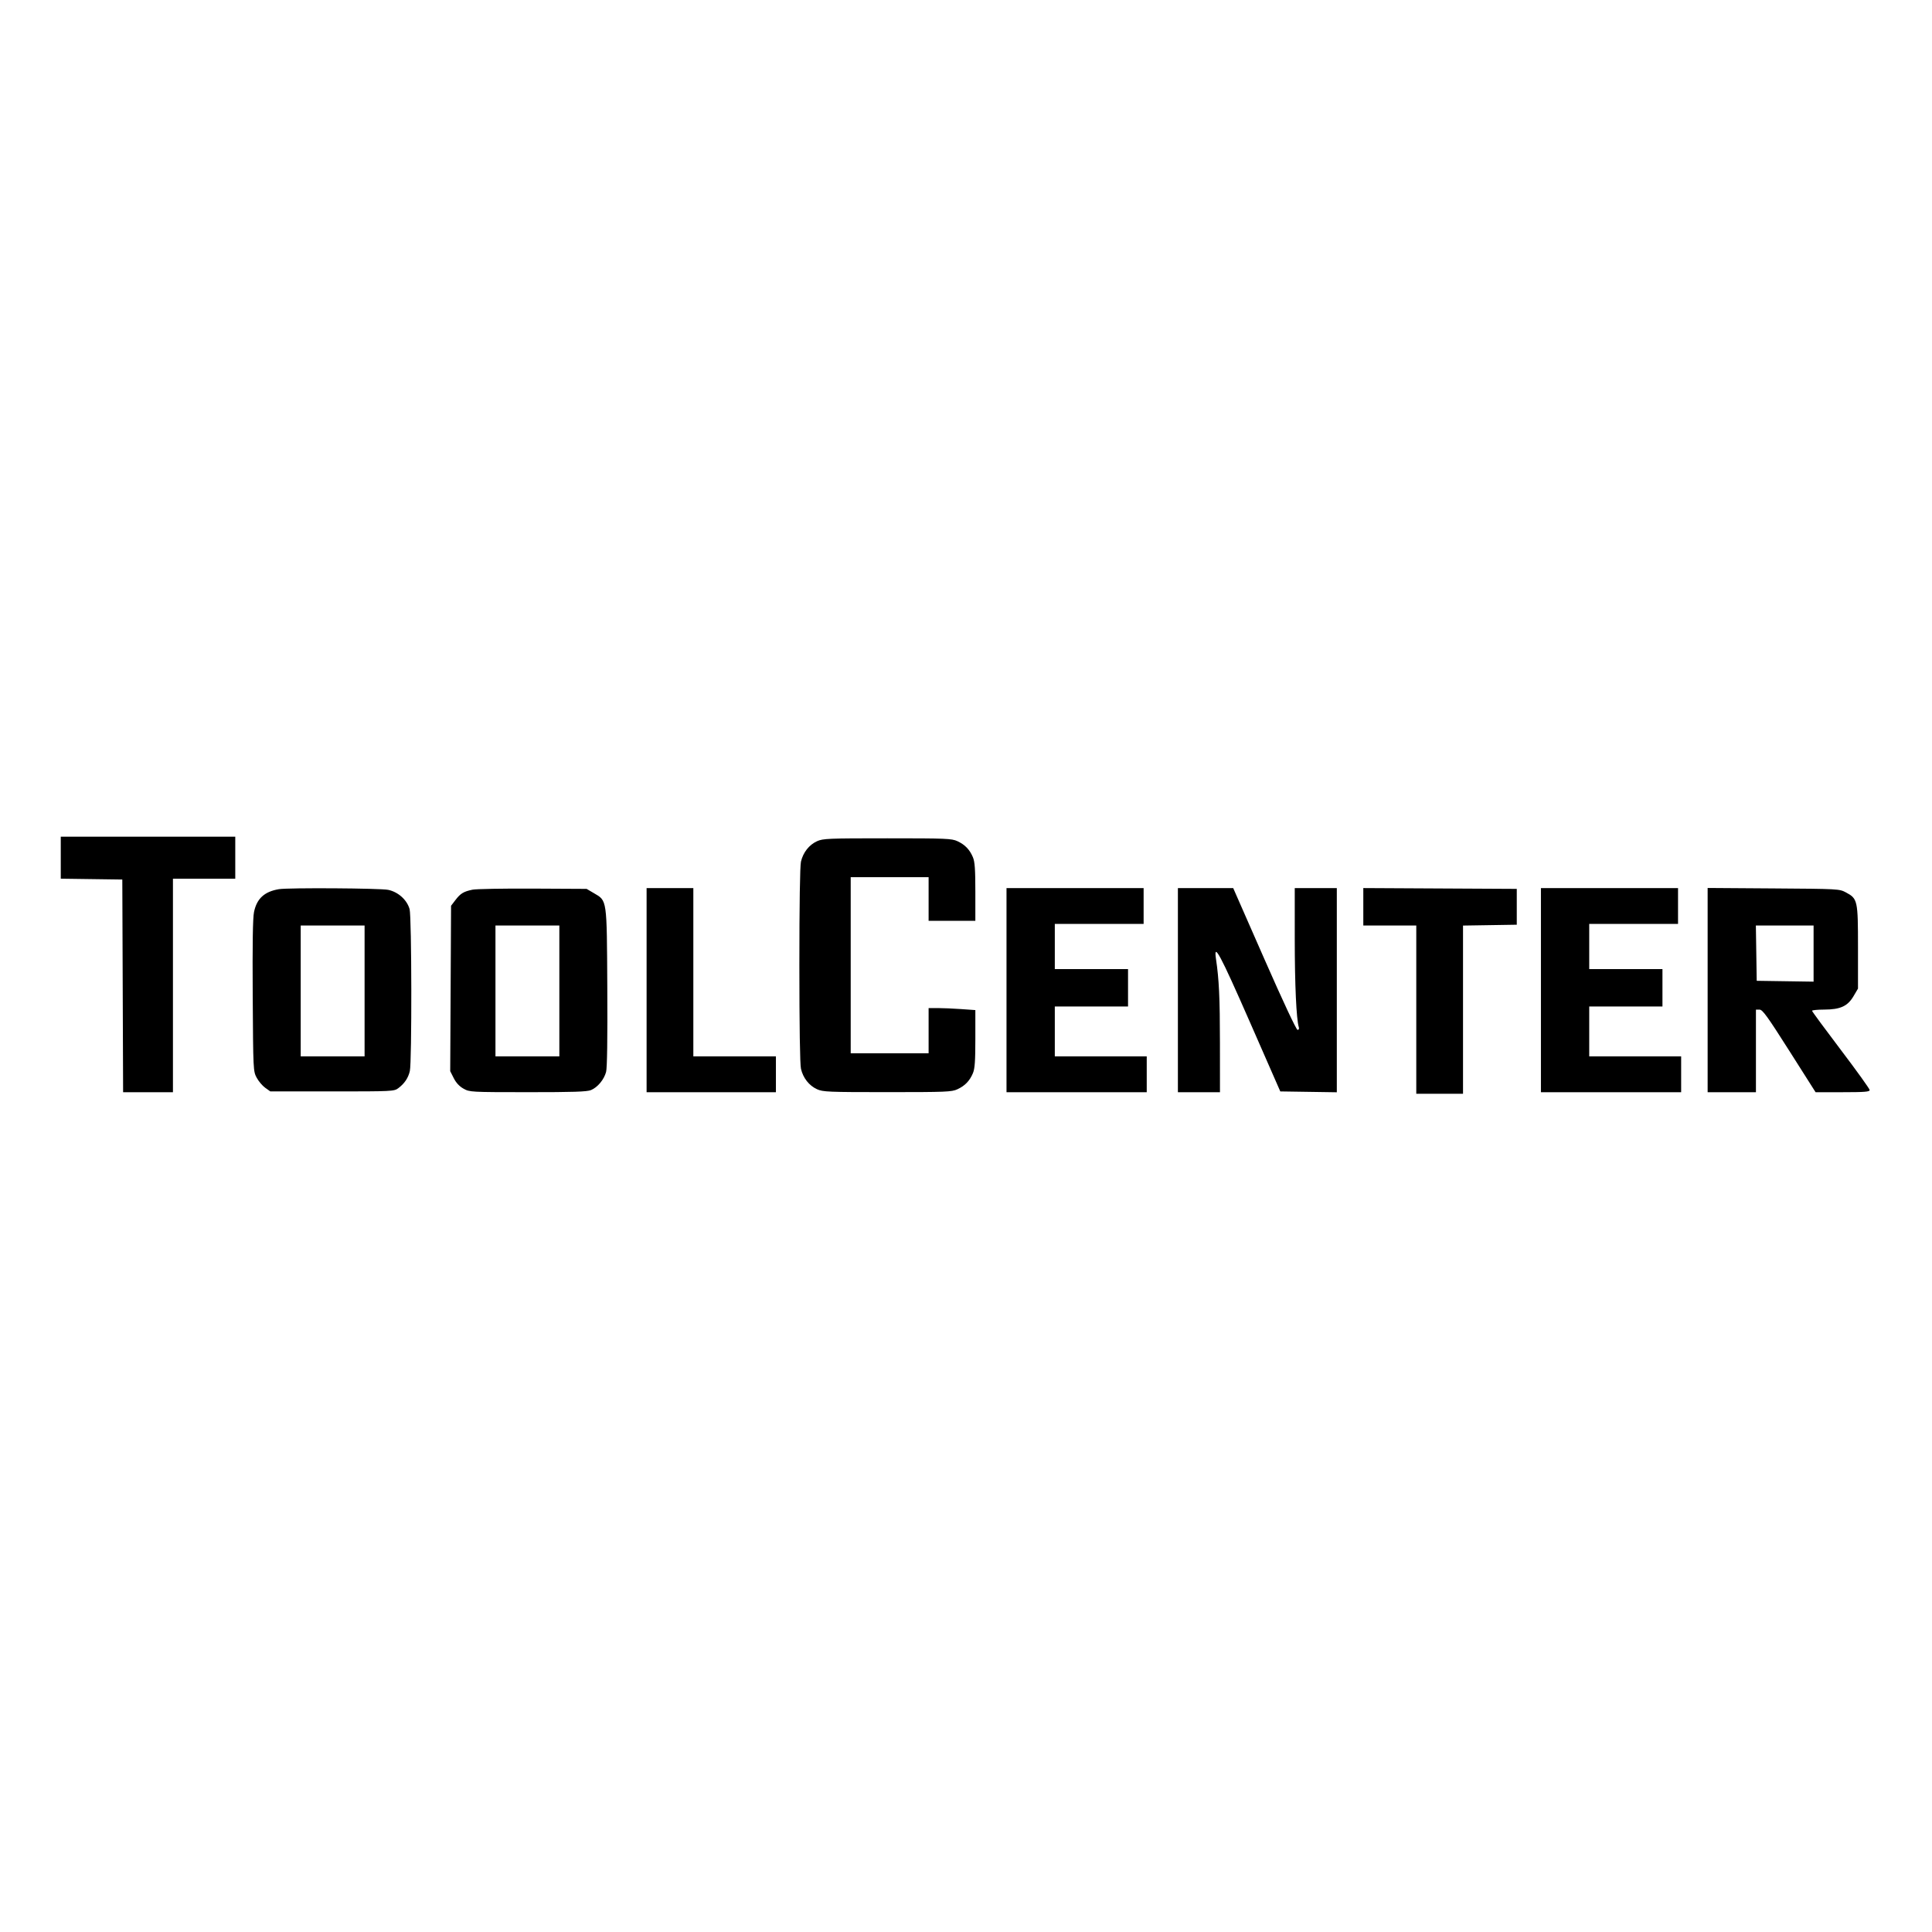
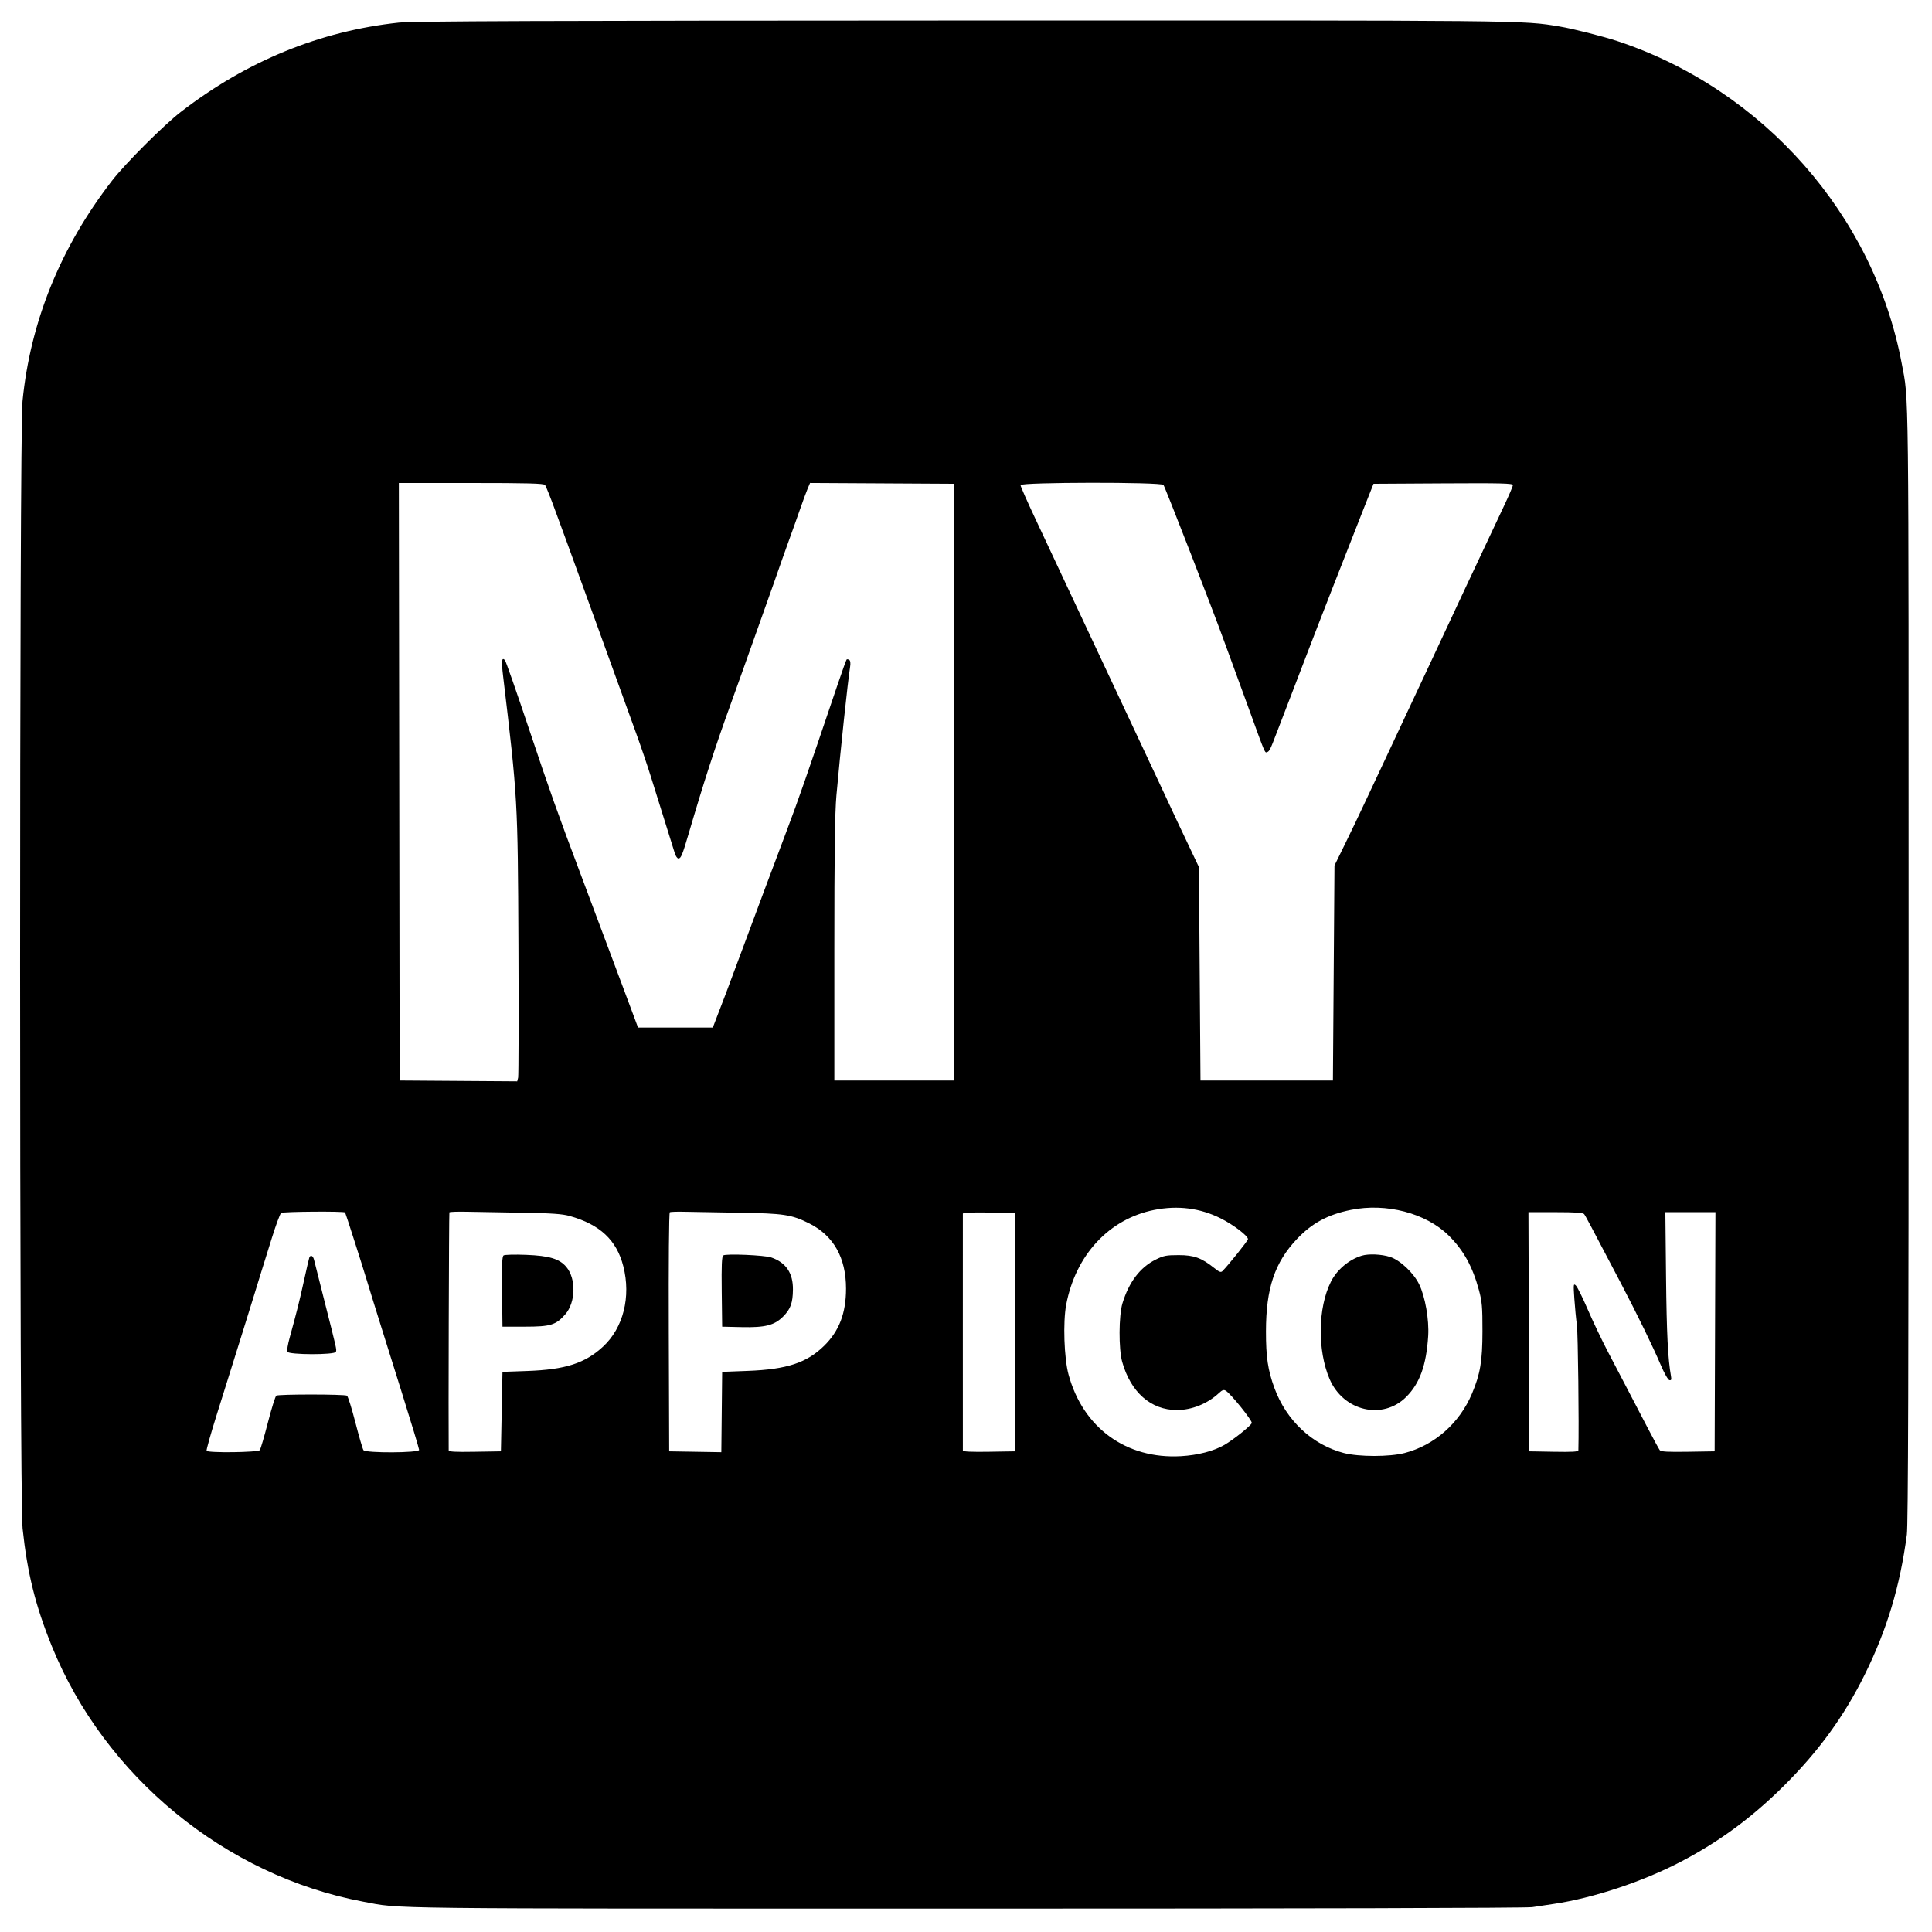
<svg xmlns="http://www.w3.org/2000/svg" width="1240" height="1240">
-   <path d="M39 550.479v13.479l19.75.271 19.75.271.257 68.25.257 68.25H111V564h40v-27H39v13.479m485.384-10.566c-5.089 2.311-8.946 7.217-10.303 13.107-.65 2.823-1.032 27.415-1.032 66.48 0 39.065.382 63.657 1.032 66.48 1.357 5.89 5.214 10.796 10.303 13.107 3.806 1.728 7.207 1.869 45.116 1.869 37.75 0 41.317-.146 45-1.846 4.841-2.234 7.888-5.4 9.952-10.342 1.207-2.887 1.548-7.757 1.548-22.086v-18.383l-9.154-.649c-5.034-.358-11.784-.65-15-.65H596v29h-50V563h50v28h30v-18.532c0-14.465-.34-19.345-1.548-22.236-2.064-4.942-5.111-8.108-9.952-10.342-3.683-1.7-7.25-1.846-45-1.846-37.909 0-41.31.141-45.116 1.869M179 570.692c-9.302 1.561-14.18 6.04-15.97 14.663-.784 3.777-1.042 20.472-.833 53.81.3 47.78.329 48.383 2.53 52.501 1.225 2.291 3.7 5.216 5.5 6.5l3.273 2.334h39.677c38.513 0 39.757-.06 42.438-2.062 3.988-2.978 6.389-6.538 7.428-11.015 1.348-5.814 1.206-98.985-.158-103.9-1.649-5.939-7.251-11.01-13.684-12.388-5.026-1.077-64.201-1.45-70.201-.443m124.297.323c-5.738 1.18-7.747 2.398-11.006 6.67l-2.791 3.658-.272 53.078-.272 53.079 2.272 4.496c1.502 2.972 3.627 5.254 6.272 6.733 3.941 2.205 4.554 2.238 41.282 2.255 29.255.012 37.985-.278 40.547-1.348 4.237-1.77 8.346-6.715 9.672-11.638.689-2.562.957-21.254.776-54.204-.316-57.422-.044-55.515-8.657-60.578l-4.62-2.716-34.5-.175c-18.975-.096-36.392.214-38.703.69M415 635.5V701h83v-23h-53V570h-30v65.5m231 0V701h90v-23h-59v-32h47v-24h-47v-29h57v-23h-88v65.5m110 0V701h27l-.018-31.75c-.016-28.831-.575-40.682-2.533-53.745-1.673-11.154 2.619-3.176 21.66 40.262l19.609 44.733 18.141.273 18.141.272V570h-27l.001 32.75c.001 29.128 1.023 51.395 2.595 56.5.326 1.059.014 1.75-.789 1.75-.792 0-9.399-18.37-21.318-45.498L791.5 570.004l-17.75-.002L756 570v65.5m119-53.509V594h34v108h30V594.047l17.25-.273 17.25-.274v-23l-49.25-.259-49.25-.26v12.01M989 635.5V701h90v-23h-59v-32h47v-24h-47v-29h57v-23h-88v65.5m107-.041V701h31v-53h2.314c1.938 0 5.053 4.313 19.139 26.5l16.824 26.5h17.362c14.038 0 17.361-.262 17.361-1.371 0-.754-8.32-12.341-18.488-25.75-10.168-13.408-18.493-24.716-18.5-25.129-.007-.413 3.475-.76 7.738-.772 10.424-.03 15.101-2.166 18.904-8.636l2.846-4.842V608c0-30.165-.231-31.212-7.771-35.24-4.172-2.23-4.799-2.264-46.479-2.551l-42.25-.291v65.541M193 636v42h41v-84h-41v42m125 0v42h41v-84h-41v42m809.227-24.25l.273 17.75 18.25.273 18.25.272V594h-37.046l.273 17.75" fill="undefined" fill-rule="evenodd" />
+   <path d="M256 14.502c-50.657 5.41-97.732 24.698-140 57.359-10.941 8.454-35.685 33.198-44.139 44.139-33.039 42.756-52.38 90.418-57.42 141.5-2.098 21.256-2.05 703.697.05 723.5 3.036 28.629 8.23 49.547 18.747 75.5 33.923 83.714 111.465 147.381 199.762 164.019 25.082 4.726 3.978 4.481 386.344 4.481 217.194 0 360.384-.368 364.074-.935a2720.93 2720.93 0 0113.582-2.043c25.542-3.771 57.436-14.361 82-27.227 24.507-12.835 45.302-28.14 65.616-48.292 22.581-22.399 38.974-44.929 52.303-71.881 14.205-28.724 22.562-56.534 26.949-89.674.825-6.229 1.132-105.638 1.132-366.074 0-381.861.245-360.793-4.481-385.874-17.877-94.872-88.791-175.375-181.835-206.422-9.625-3.212-28.957-8.124-37.684-9.575-24.102-4.007-18.274-3.948-383.5-3.836-269.158.082-352.656.391-361.5 1.335m.247 487.248l.253 191.75 37.728.262 37.728.262.585-2.33c.321-1.282.413-39.65.203-85.262-.428-92.956-.484-93.944-9.867-172.705-1.143-9.596-.851-12.101 1.174-10.076.56.56 7.559 20.555 15.553 44.434 13.512 40.358 17.974 52.905 33.405 93.915 9.799 26.042 17.41 46.355 27.164 72.5l9.327 25h48l3.258-8.5c1.791-4.675 4.123-10.75 5.18-13.5 1.058-2.75 6.263-16.7 11.567-31 9.472-25.537 15.884-42.681 27.491-73.5 7.809-20.732 11.976-32.697 32.512-93.354 2.952-8.72 5.591-16.078 5.863-16.351.273-.272 1.024-.169 1.67.23.756.468.956 2.095.561 4.565-1.454 9.092-6.244 54.129-8.765 82.41-.986 11.066-1.337 37.029-1.337 99v84h77v-383l-46.297-.26-46.297-.26-1.592 3.76c-.875 2.068-3.074 8.035-4.885 13.26s-4.942 14-6.958 19.5c-2.015 5.5-4.025 11.125-4.467 12.5-.443 1.375-3.049 8.8-5.792 16.5a63118.818 63118.818 0 00-19.911 56 3871.64 3871.64 0 01-7.54 21c-9.641 26.581-17.09 49.566-26.897 83-3.831 13.059-4.84 15.5-6.408 15.5-.715 0-1.758-1.462-2.316-3.25L426.969 528l-9.218-29.5c-2.233-7.15-6.432-19.525-9.33-27.5a71383.238 71383.238 0 01-23.887-66c-10.24-28.325-19.471-53.75-20.513-56.5-1.042-2.75-4.427-11.964-7.523-20.476-3.096-8.512-6.105-16.05-6.686-16.75-.828-.998-11.094-1.274-47.437-1.274h-46.38l.252 191.75M655 311.37c0 .753 4.322 10.541 9.604 21.75 5.283 11.209 10.745 22.855 12.138 25.88 1.394 3.025 6.349 13.6 11.013 23.5 4.663 9.9 16.803 35.775 26.978 57.5 10.174 21.725 20.523 43.775 22.997 49 2.474 5.225 5.744 12.2 7.266 15.5 5.248 11.376 15.5 33.171 21.874 46.5l2.63 5.5.5 68.5.5 68.5h85l.5-69 .5-69 6.869-14c3.777-7.7 9.696-20.075 13.152-27.5a4817.256 4817.256 0 0111.925-25.4c3.102-6.546 6.581-13.971 7.729-16.5 1.148-2.53 6.018-12.925 10.823-23.1 4.804-10.175 9.871-20.975 11.26-24 4.95-10.781 38.551-82.42 46.854-99.894 3.238-6.816 5.888-13.008 5.888-13.76 0-1.139-7.446-1.323-44.72-1.106l-44.721.26-6.344 16c-9.523 24.021-30.326 77.32-35.711 91.5a5671.71 5671.71 0 01-10.75 28 5138.996 5138.996 0 00-9.421 24.5c-4.032 10.616-4.603 11.757-6.14 12.269-1.414.471-1.175 1.039-11.253-26.769-4.485-12.375-9.497-26.1-11.139-30.5a1523.46 1523.46 0 01-5.317-14.5c-6.454-17.987-37.698-98.443-38.736-99.75-1.533-1.93-91.748-1.813-91.748.12m85.796 465.199c-28.974 5.772-50.474 28.933-56.496 60.859-2.116 11.221-1.34 34.263 1.507 44.775 9.279 34.25 37.086 54.436 72.193 52.406 10.801-.624 21.008-3.269 27.831-7.212 5.84-3.375 16.874-12.187 17.587-14.045.535-1.392-13.294-18.618-16.632-20.718-1.362-.857-2.284-.545-4.5 1.523C775.03 900.932 764.927 905 755.359 905c-16.706 0-29.665-11.429-35.133-30.987-2.3-8.226-2.19-29.733.193-37.513 4.189-13.681 11.287-23.024 21.303-28.044 5.094-2.552 6.843-2.894 14.778-2.891 9.853.004 14.631 1.748 22.93 8.368 3.194 2.548 4.169 2.894 5.2 1.851 3.987-4.031 16.317-19.466 16.341-20.456.052-2.1-9.286-9.221-17.471-13.326-13.223-6.631-27.545-8.453-42.704-5.433M867 776.552c-14.765 2.994-24.933 8.48-34.578 18.657-14.317 15.107-19.871 31.654-19.899 59.291-.017 16.556 1.223 24.861 5.431 36.373 7.607 20.814 24.315 36.46 44.546 41.716 9.64 2.505 29.36 2.505 39 0 19.189-4.985 35.224-19.125 43.25-38.136 5.305-12.565 6.7-20.853 6.726-39.953.021-15.697-.27-19.088-2.275-26.5-4.098-15.152-9.95-25.705-19.431-35.037-14.607-14.379-40.025-21.024-62.77-16.411M180.439 778.5c-.693.55-3.364 7.75-5.937 16l-7.172 23c-1.372 4.4-3.312 10.7-4.311 14-.999 3.3-4.147 13.425-6.996 22.5a13111.81 13111.81 0 00-7.513 24c-1.283 4.125-5.503 17.587-9.378 29.916-3.874 12.329-6.813 22.792-6.529 23.25.878 1.421 33 1.029 34.125-.416.535-.687 2.884-8.675 5.22-17.75s4.766-16.831 5.4-17.235c1.525-.972 43.81-.952 45.343.023.655.416 3.092 8.172 5.417 17.234 2.324 9.063 4.656 17.041 5.181 17.728 1.481 1.937 35.711 1.782 35.711-.162 0-.776-4.99-17.314-11.089-36.75a34661.577 34661.577 0 01-13.5-43.088c-1.326-4.263-3.57-11.462-4.986-16s-3.249-10.5-4.073-13.25c-2.713-9.06-13.572-42.994-13.859-43.311-.787-.869-39.943-.572-41.054.311m107.99-.385c-.277.448-.676 136.73-.447 152.659.014.992 3.729 1.214 16.768 1l16.75-.274.5-25.5.5-25.5 16-.571c24.345-.87 36.997-4.94 48.522-15.61 13.024-12.058 18.051-31.984 13.026-51.633-4.298-16.804-15.023-26.82-34.548-32.265-4.613-1.287-11.547-1.762-30-2.057-13.2-.21-29.103-.496-35.339-.633-6.237-.138-11.516.035-11.732.384m141.468-.052c-.537.332-.805 31.888-.653 77l.256 76.437 16.733.274 16.733.274.267-25.774.267-25.774 16.5-.631c24.974-.956 37.774-5.159 48.903-16.057 9.695-9.494 14.097-20.973 14.097-36.766 0-19.856-8.002-34.008-23.666-41.855-11.23-5.626-16.38-6.41-44.834-6.83-14.3-.211-29.981-.491-34.847-.622-4.866-.132-9.256.014-9.756.324m188.09.913c-.007.563-.013 34.774-.013 76.024s.006 75.461.013 76.024c.009.669 5.827.929 16.763.75l16.75-.274v-153l-16.75-.274c-10.936-.179-16.754.081-16.763.75m363.257 75.774l.256 76.75 15.75.275c12.23.214 15.758-.009 15.787-1 .458-16.01-.241-75.199-.949-80.295-.533-3.839-1.273-11.48-1.644-16.98-.63-9.341-.564-9.895 1.004-8.401.923.879 4.344 7.786 7.601 15.349 3.258 7.563 9.141 19.893 13.075 27.401 3.933 7.508 9.732 18.601 12.886 24.651l12.512 24c3.727 7.15 7.224 13.573 7.769 14.273.75.962 5.169 1.206 18.101 1l17.108-.273.256-76.75.256-76.75h-32.149l.442 41.75c.384 36.33 1.181 52.278 3.175 63.571.383 2.169.143 2.747-1.04 2.5-.865-.181-3.303-4.476-5.573-9.821-4.943-11.638-15.121-32.514-25.597-52.5-19.698-37.584-22.62-43.077-23.537-44.25-.716-.915-5.643-1.25-18.362-1.25h-17.383l.256 76.75M323.23 805.754c-.976.683-1.207 6.074-1 23.317l.27 22.429 14.5-.007c16.344-.008 19.78-1.061 25.79-7.907 6.721-7.654 7.067-22.848.695-30.422-4.387-5.213-10.946-7.192-25.777-7.777-7.264-.287-13.779-.122-14.478.367m141 .002c-.976.681-1.207 6.072-1 23.315l.27 22.429 12.443.282c15.192.345 21.094-1.161 26.716-6.816 4.75-4.779 6.169-8.687 6.265-17.256.119-10.614-4.443-17.376-13.924-20.638-4.305-1.482-29.019-2.539-30.77-1.316m409.77.179c-8.261 2.522-15.917 8.999-19.82 16.77-8.353 16.631-8.714 43.981-.823 62.391 8.86 20.671 34.125 26.566 49.193 11.478 8.702-8.715 12.895-20.345 14.083-39.074.665-10.47-1.92-25.282-5.796-33.217-3.609-7.386-12.266-15.521-18.702-17.573-5.532-1.763-13.747-2.114-18.135-.775m-675.507 1.315c-.244.688-1.82 7.502-3.502 15.144-2.888 13.122-4.38 19.065-9.143 36.426-1.104 4.027-1.761 7.964-1.459 8.75.776 2.024 30.41 2.116 31.185.098.583-1.52.669-1.137-7.343-32.668-3.285-12.925-6.264-24.737-6.621-26.25-.674-2.86-2.348-3.665-3.117-1.5" fill="undefined" fill-rule="evenodd" />
</svg>
